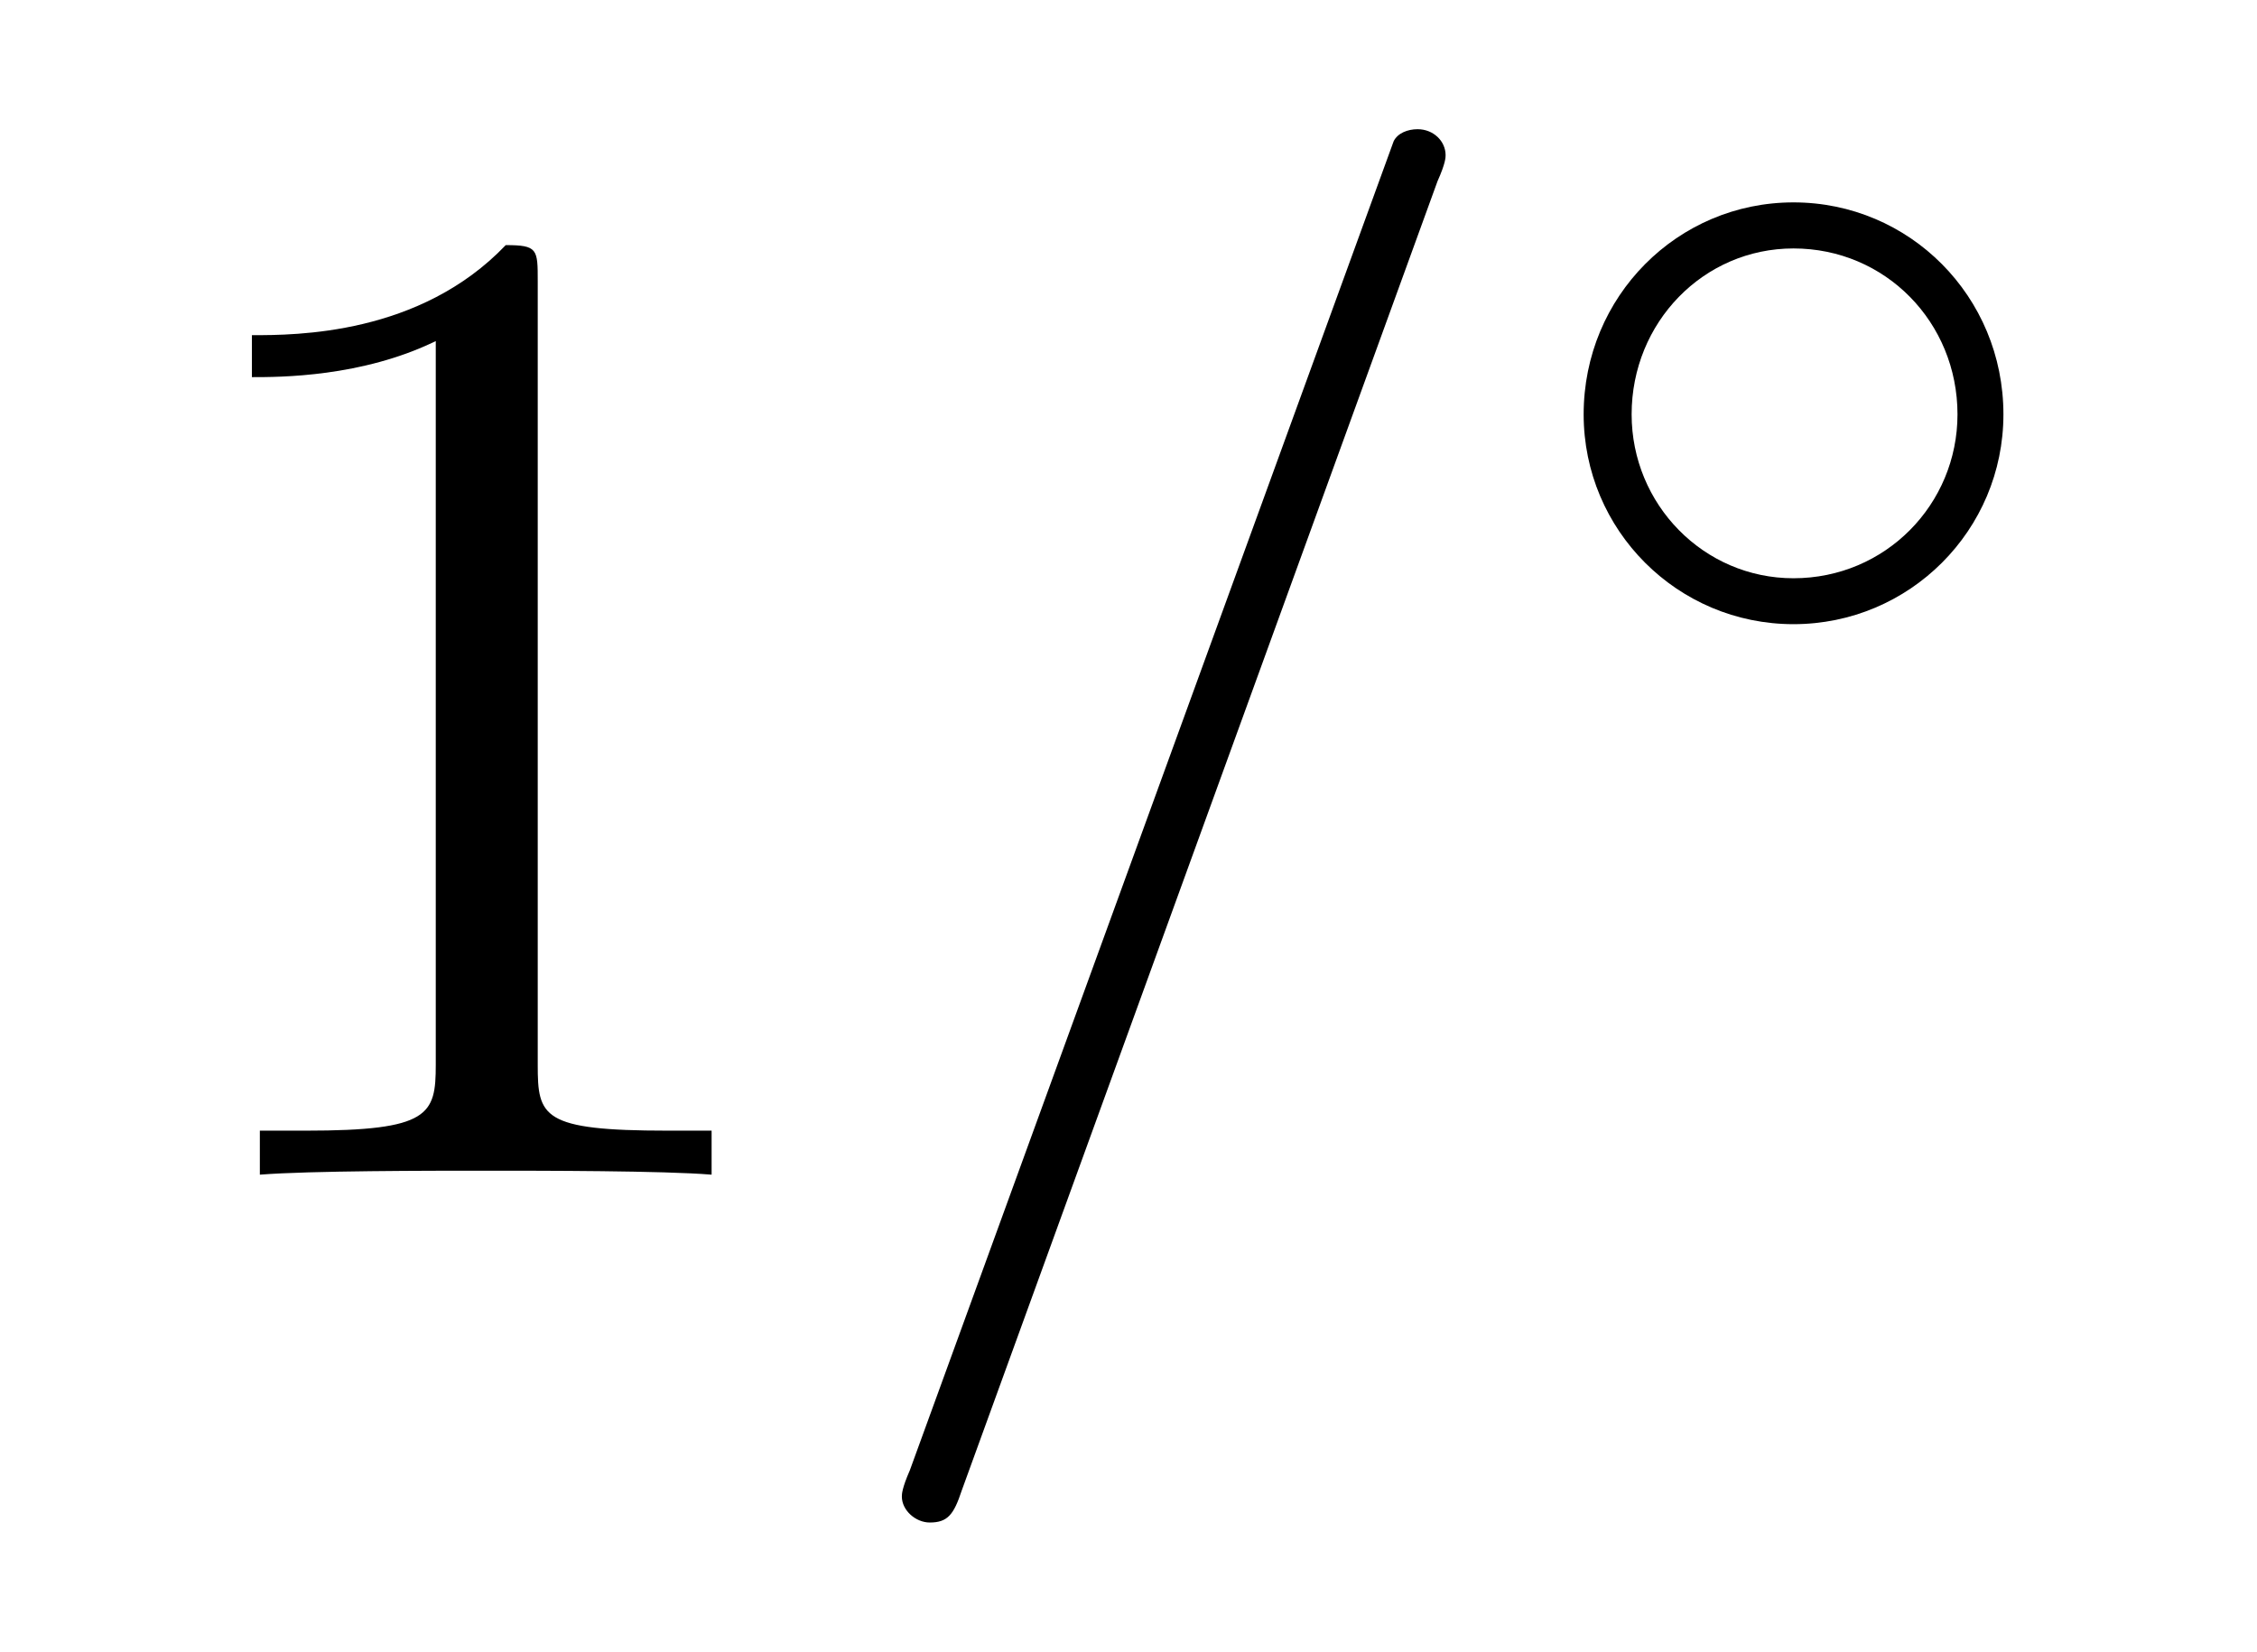
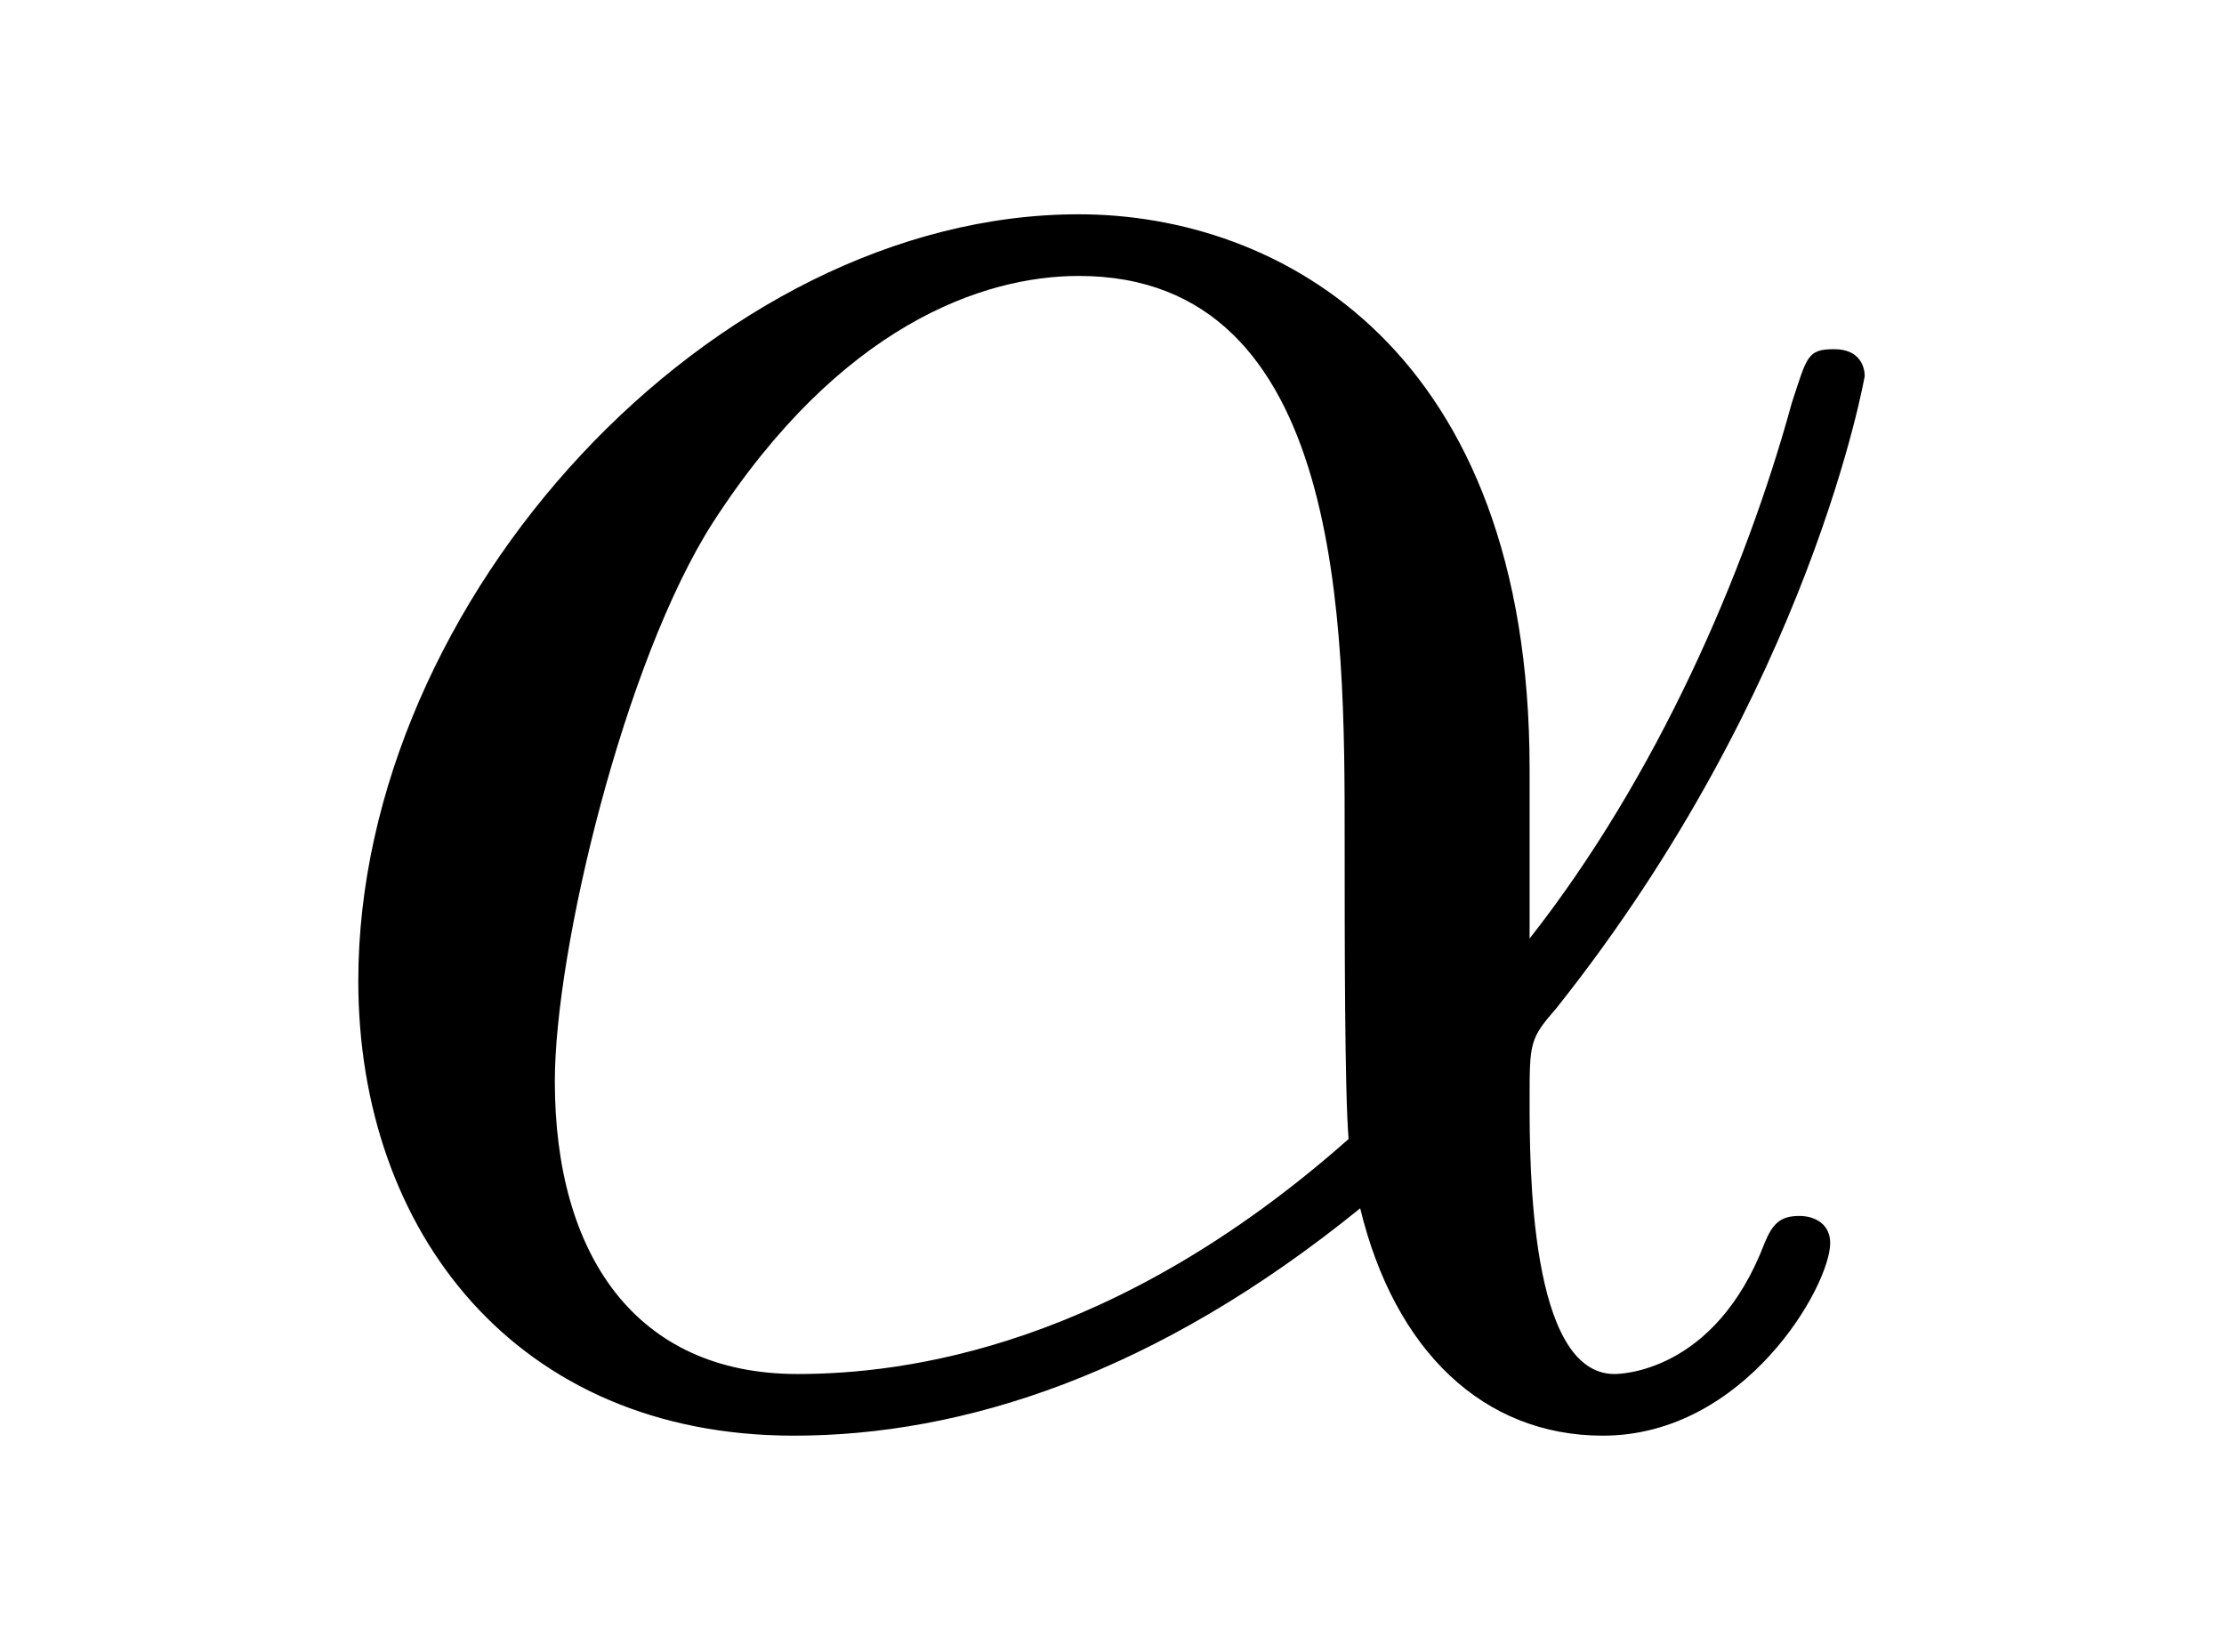
- <svg xmlns="http://www.w3.org/2000/svg" xmlns:xlink="http://www.w3.org/1999/xlink" viewBox="0 0 17.641 12.909" version="1.2">
+ <svg xmlns="http://www.w3.org/2000/svg" xmlns:xlink="http://www.w3.org/1999/xlink" viewBox="0 0 9.019 6.697" version="1.2">
  <defs>
    <g>
      <symbol overflow="visible" id="glyph0-0">
        <path style="stroke:none;" d="" />
      </symbol>
      <symbol overflow="visible" id="glyph0-1">
-         <path style="stroke:none;" d="M 3.203 -6.984 C 3.203 -7.234 3.203 -7.266 2.953 -7.266 C 2.281 -6.562 1.312 -6.562 0.969 -6.562 L 0.969 -6.234 C 1.188 -6.234 1.828 -6.234 2.406 -6.516 L 2.406 -0.859 C 2.406 -0.469 2.359 -0.344 1.391 -0.344 L 1.031 -0.344 L 1.031 0 C 1.422 -0.031 2.359 -0.031 2.797 -0.031 C 3.234 -0.031 4.188 -0.031 4.562 0 L 4.562 -0.344 L 4.219 -0.344 C 3.234 -0.344 3.203 -0.453 3.203 -0.859 Z M 3.203 -6.984 " />
-       </symbol>
-       <symbol overflow="visible" id="glyph1-0">
-         <path style="stroke:none;" d="" />
-       </symbol>
-       <symbol overflow="visible" id="glyph1-1">
-         <path style="stroke:none;" d="M 4.781 -7.766 C 4.844 -7.906 4.844 -7.953 4.844 -7.969 C 4.844 -8.078 4.75 -8.172 4.625 -8.172 C 4.547 -8.172 4.469 -8.141 4.438 -8.078 L 0.656 2.312 C 0.594 2.453 0.594 2.5 0.594 2.516 C 0.594 2.625 0.703 2.719 0.812 2.719 C 0.953 2.719 1 2.656 1.062 2.469 Z M 4.781 -7.766 " />
-       </symbol>
-       <symbol overflow="visible" id="glyph2-0">
-         <path style="stroke:none;" d="" />
-       </symbol>
-       <symbol overflow="visible" id="glyph2-1">
-         <path style="stroke:none;" d="M 3.75 -1.984 C 3.75 -2.906 3.016 -3.641 2.109 -3.641 C 1.203 -3.641 0.469 -2.906 0.469 -1.984 C 0.469 -1.078 1.203 -0.344 2.109 -0.344 C 3.016 -0.344 3.75 -1.078 3.75 -1.984 Z M 2.109 -0.703 C 1.406 -0.703 0.844 -1.281 0.844 -1.984 C 0.844 -2.703 1.406 -3.281 2.109 -3.281 C 2.828 -3.281 3.391 -2.703 3.391 -1.984 C 3.391 -1.281 2.828 -0.703 2.109 -0.703 Z M 2.109 -0.703 " />
+         <path style="stroke:none;" d="M 5.203 -2.578 C 5.203 -4.281 4.188 -4.828 3.375 -4.828 C 1.891 -4.828 0.453 -3.266 0.453 -1.719 C 0.453 -0.703 1.094 0.125 2.219 0.125 C 2.906 0.125 3.688 -0.125 4.516 -0.797 C 4.656 -0.219 5.016 0.125 5.5 0.125 C 6.078 0.125 6.422 -0.484 6.422 -0.656 C 6.422 -0.734 6.359 -0.766 6.297 -0.766 C 6.219 -0.766 6.188 -0.734 6.156 -0.656 C 5.953 -0.125 5.562 -0.125 5.547 -0.125 C 5.203 -0.125 5.203 -0.969 5.203 -1.234 C 5.203 -1.469 5.203 -1.484 5.312 -1.609 C 6.344 -2.906 6.562 -4.172 6.562 -4.172 C 6.562 -4.203 6.547 -4.281 6.438 -4.281 C 6.328 -4.281 6.328 -4.25 6.266 -4.062 C 6.078 -3.375 5.719 -2.547 5.203 -1.891 Z M 4.469 -1.078 C 3.516 -0.234 2.672 -0.125 2.234 -0.125 C 1.578 -0.125 1.25 -0.609 1.25 -1.312 C 1.25 -1.844 1.531 -3.016 1.891 -3.578 C 2.406 -4.375 2.984 -4.578 3.375 -4.578 C 4.453 -4.578 4.453 -3.156 4.453 -2.297 C 4.453 -1.891 4.453 -1.266 4.469 -1.078 Z M 4.469 -1.078 " />
      </symbol>
    </g>
  </defs>
  <g id="surface1">
    <g style="fill:rgb(0%,0%,0%);fill-opacity:1;">
-       <use xlink:href="#glyph0-1" x="1" y="9.182" />
-     </g>
-     <g style="fill:rgb(0%,0%,0%);fill-opacity:1;">
-       <use xlink:href="#glyph1-1" x="6.455" y="9.182" />
-     </g>
-     <g style="fill:rgb(0%,0%,0%);fill-opacity:1;">
-       <use xlink:href="#glyph2-1" x="11.909" y="5.223" />
+       <use xlink:href="#glyph0-1" x="1" y="5.697" />
    </g>
  </g>
</svg>
